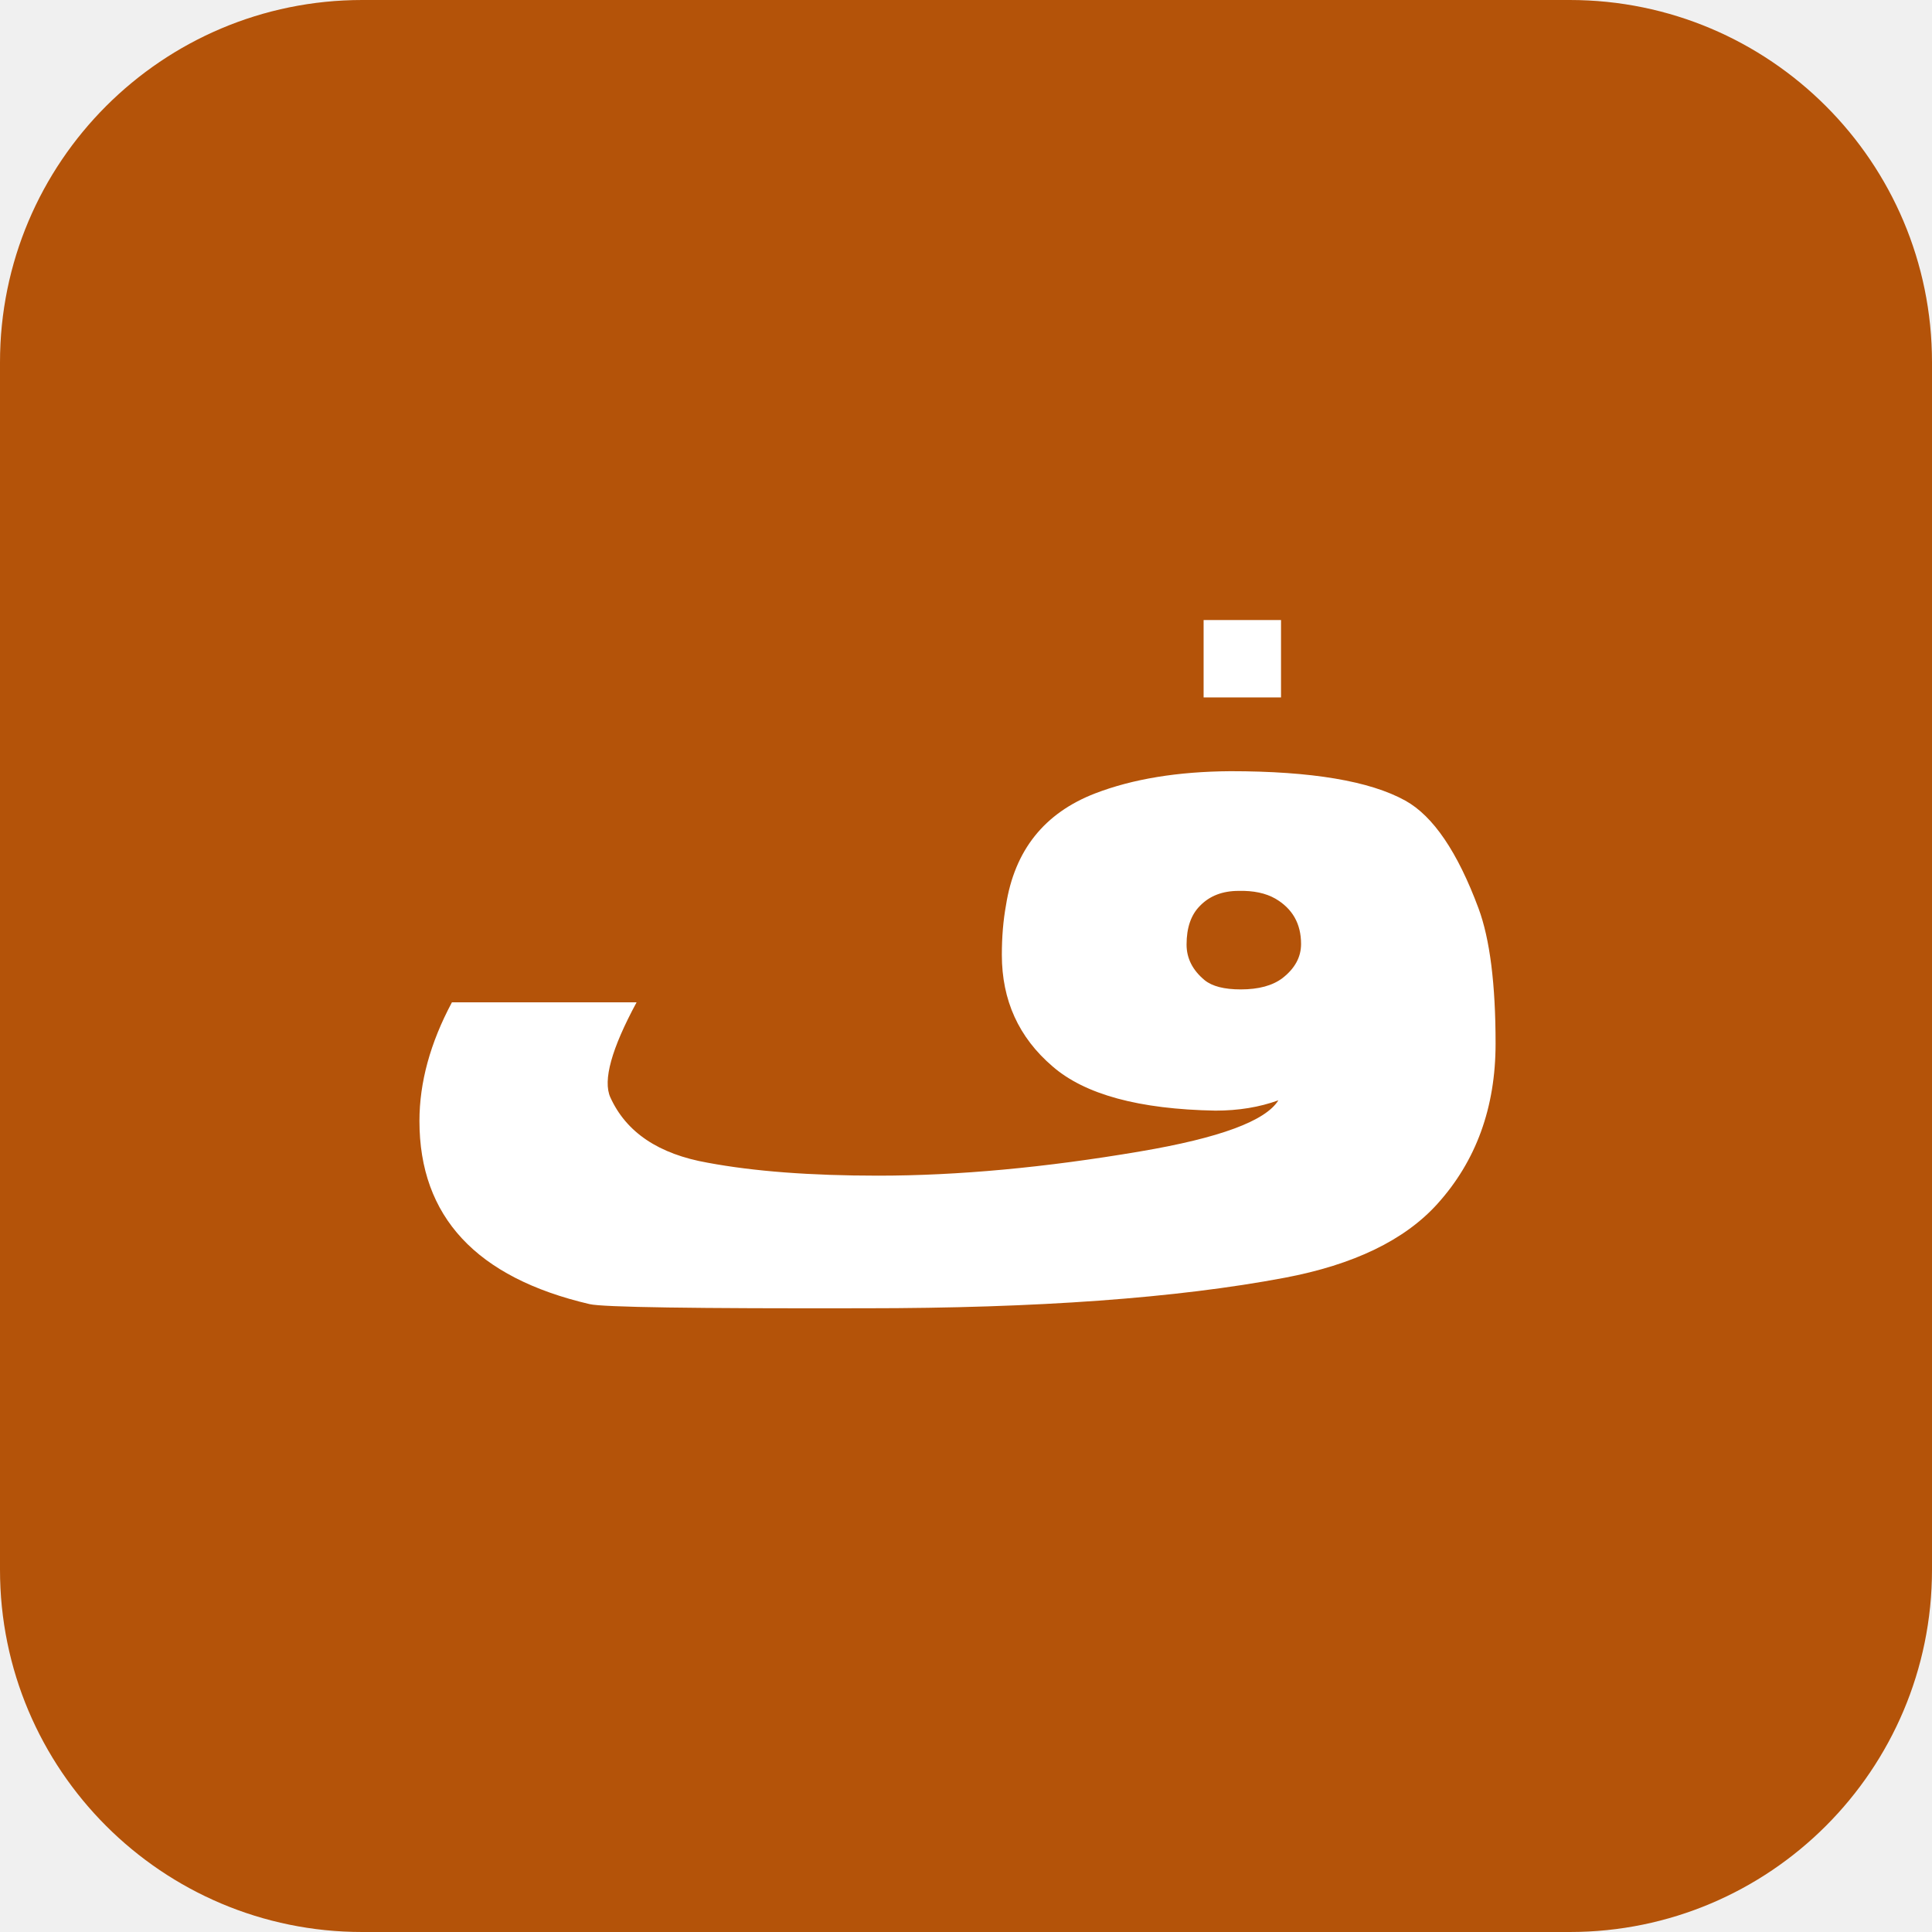
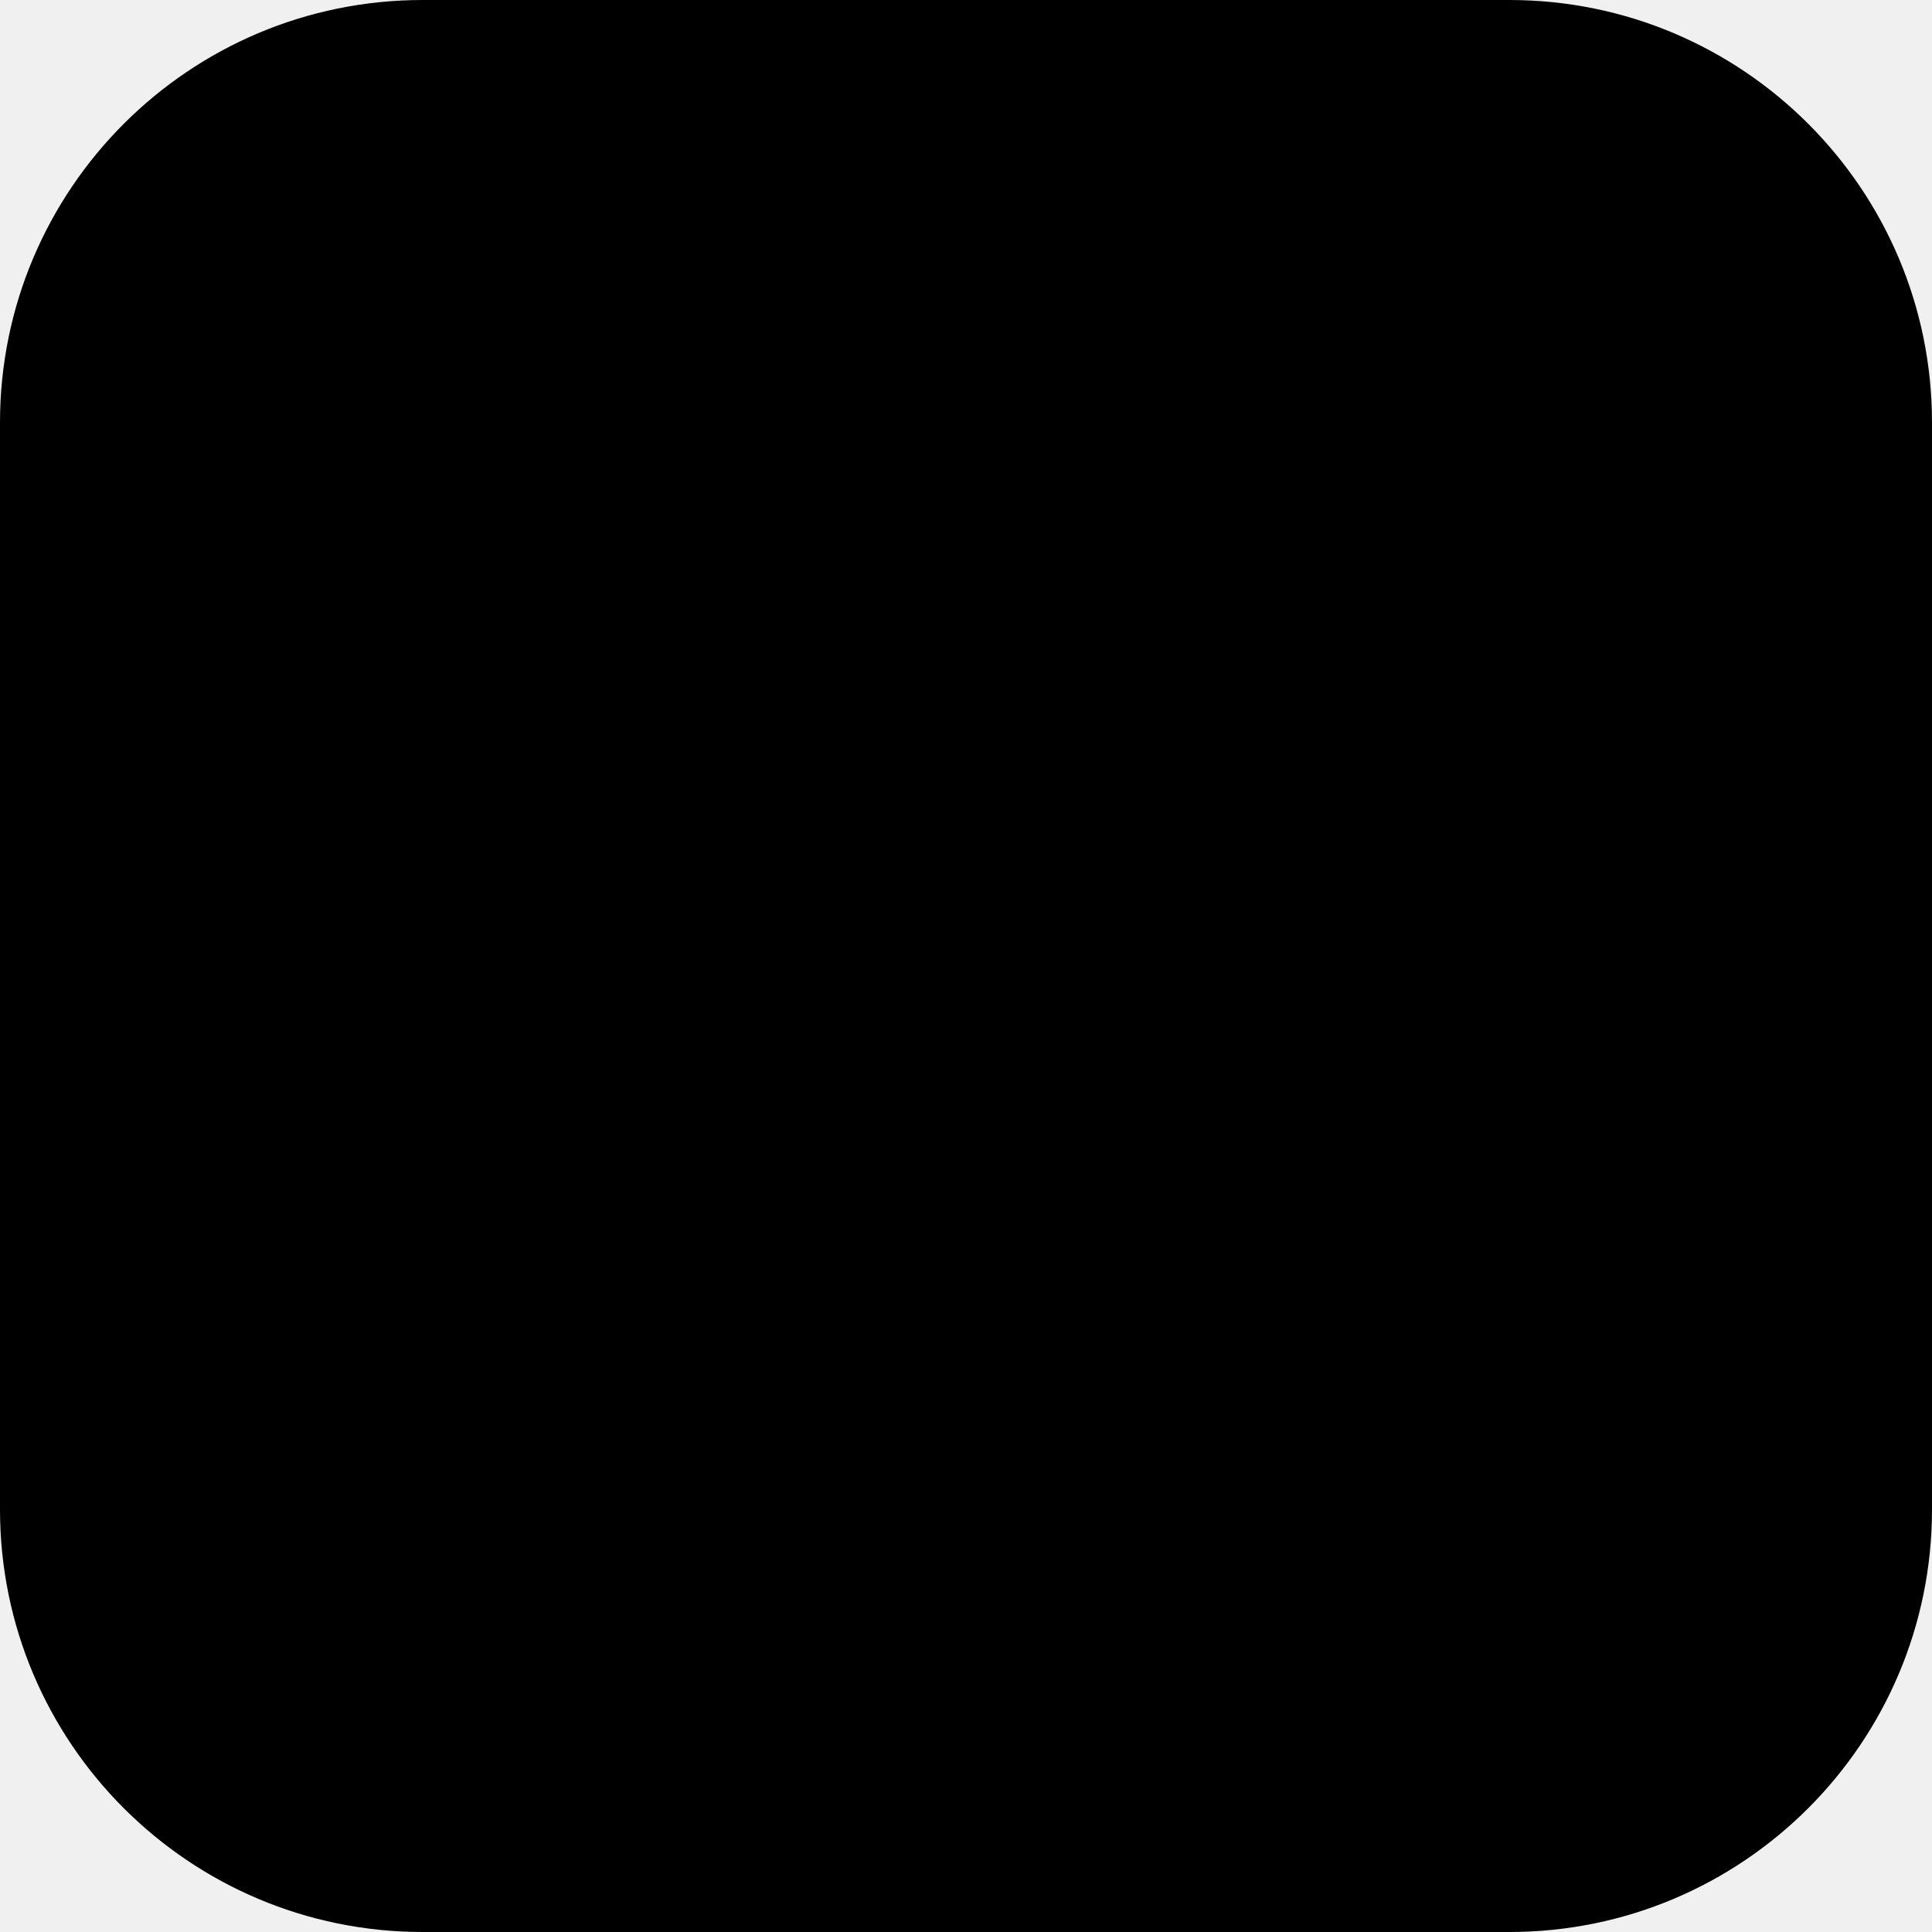
- <svg xmlns="http://www.w3.org/2000/svg" viewBox="0 0 512 512">
-   <rect width="512" height="512" rx="96" fill="#b45309" />
-   <text x="256" y="340" font-family="Tahoma, sans-serif" font-size="280" font-weight="900" fill="#fff" text-anchor="middle">ف</text>
+ <svg xmlns="http://www.w3.org/2000/svg" viewBox="0 0 64 64">
+   <rect width="64" height="64" rx="14" fill="oklch(0.44 0.14 250)" />
+   <g stroke="oklch(0.985 0.005 250)" stroke-width="3" fill="none" stroke-linecap="round" stroke-linejoin="round">
+     <path d="M32 16v30" />
+     <path d="M20 46h24" />
+     <path d="M22 22h20" />
+     <path d="M22 22l-6 12a7 7 0 0 0 12 0z" />
+     <path d="M42 22l-6 12a7 7 0 0 0 12 0z" />
+   </g>
</svg>
